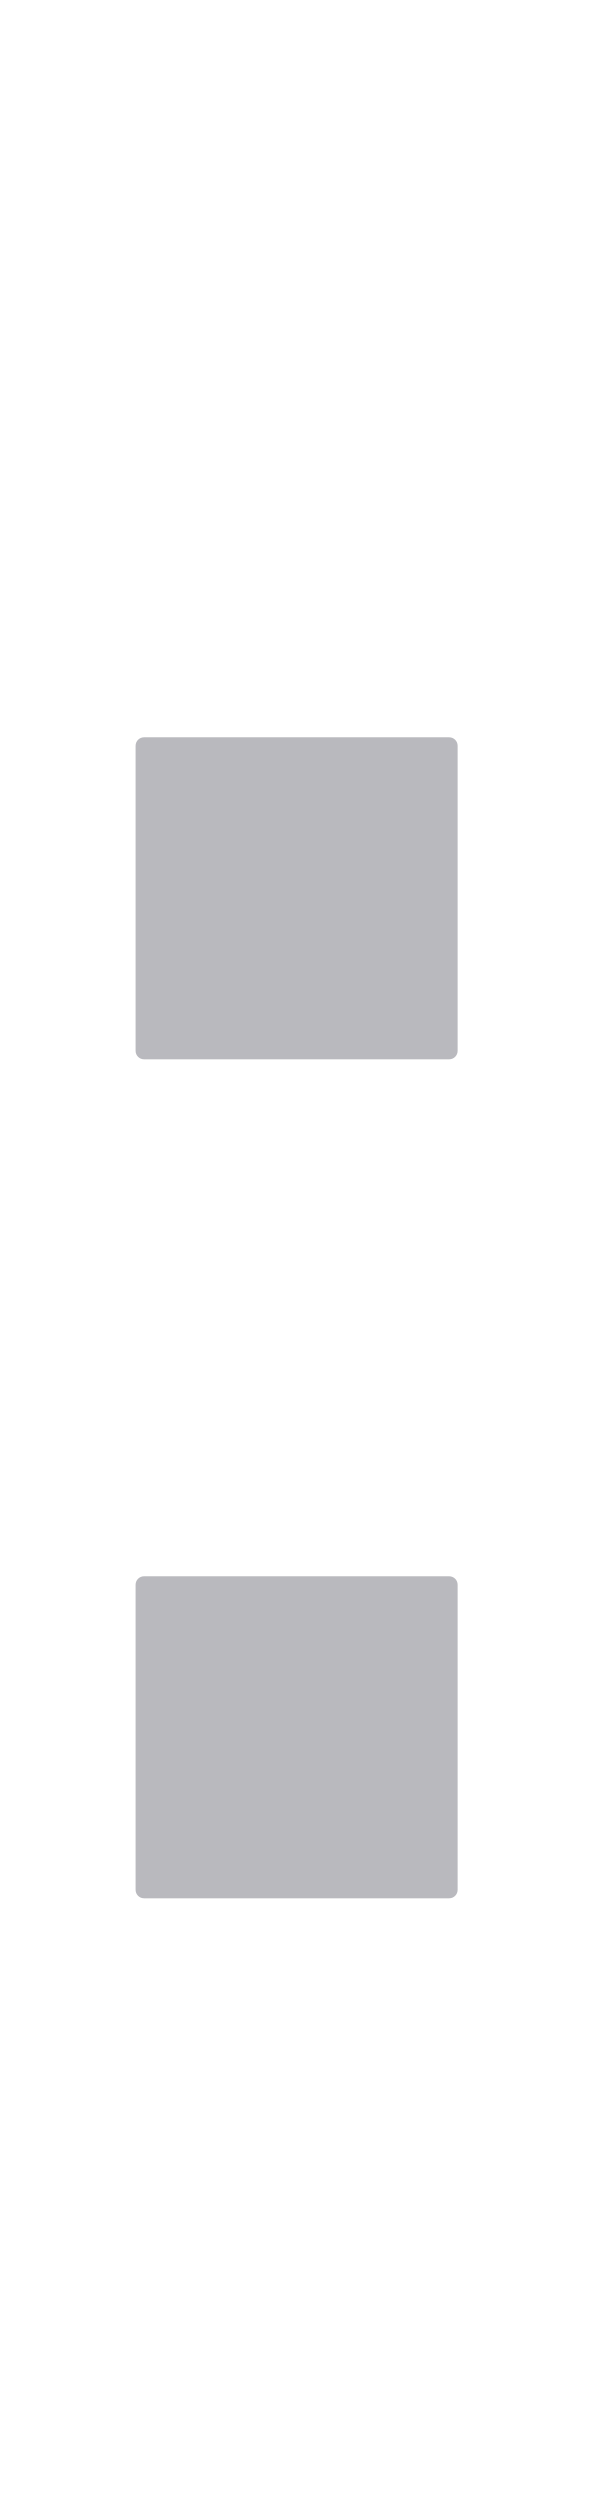
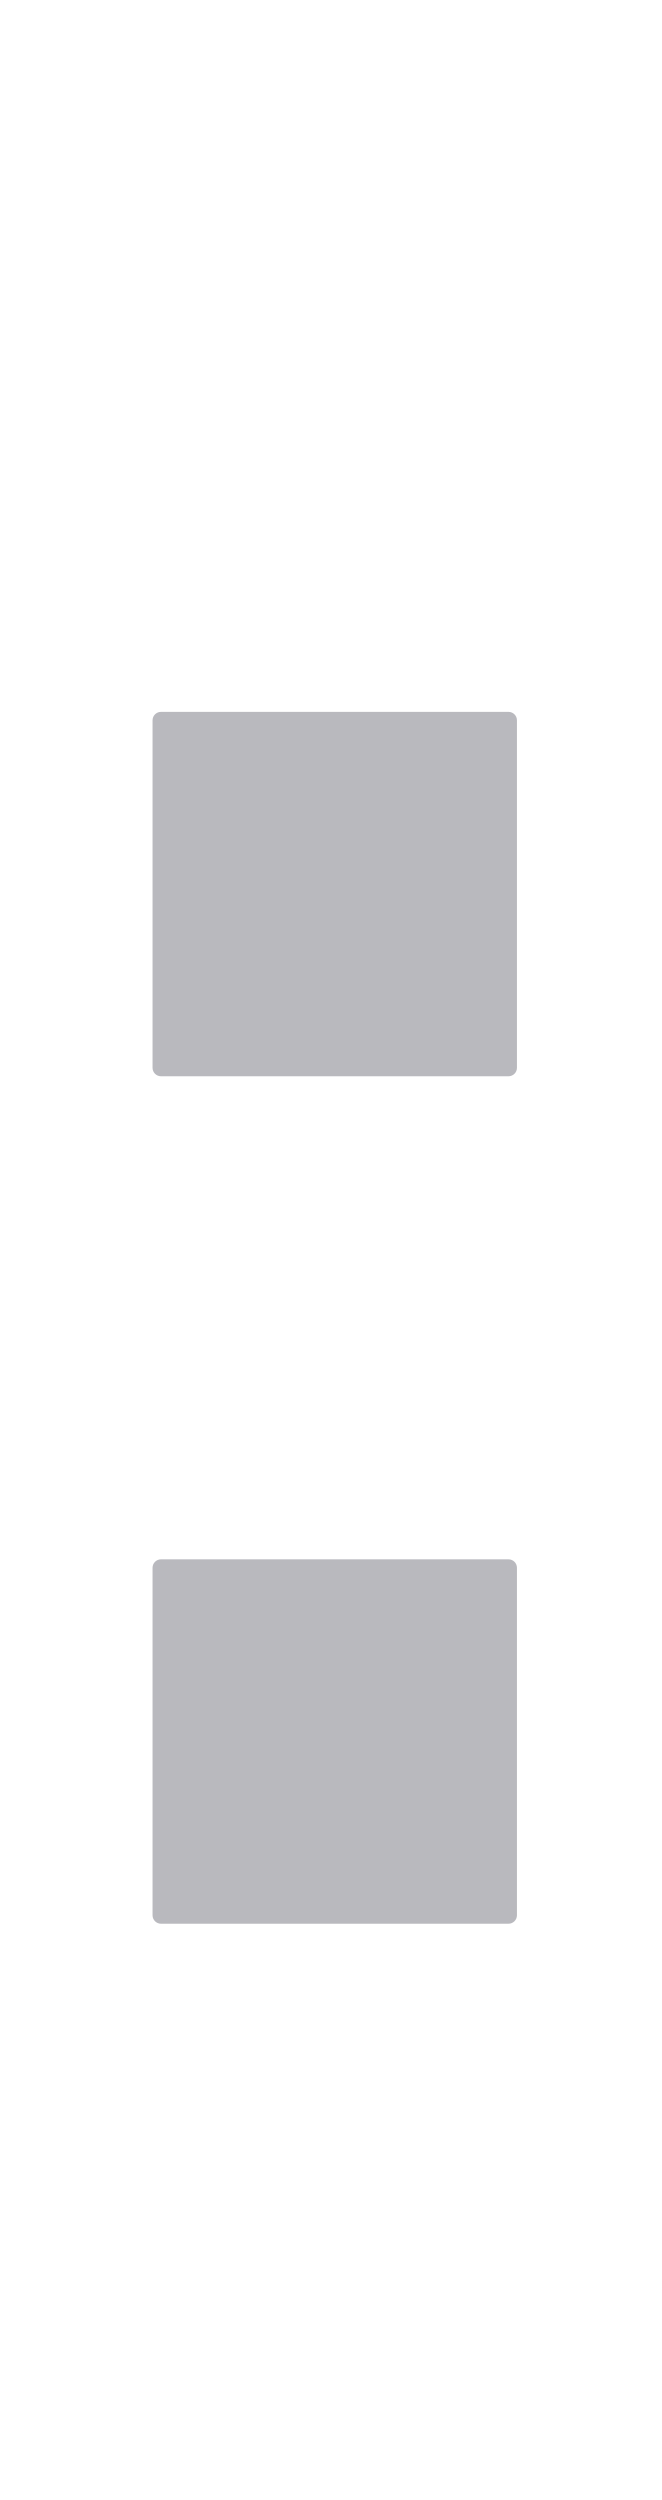
- <svg xmlns="http://www.w3.org/2000/svg" width="70" height="295" viewBox="-16 -3 70 295">
-   <rect x="0" y="84" width="38" height="38" rx="1" fill="#B9B9BE" />
-   <rect x="0" y="183" width="38" height="38" rx="1" fill="#B9B9BE" />
+ <svg xmlns="http://www.w3.org/2000/svg" width="78" height="295" viewBox="-18 -3 78 295">
+   <rect x="0" y="81" width="43" height="43" rx="1" fill="#B9B9BE" />
+   <rect x="0" y="181" width="43" height="43" rx="1" fill="#B9B9BE" />
</svg>
